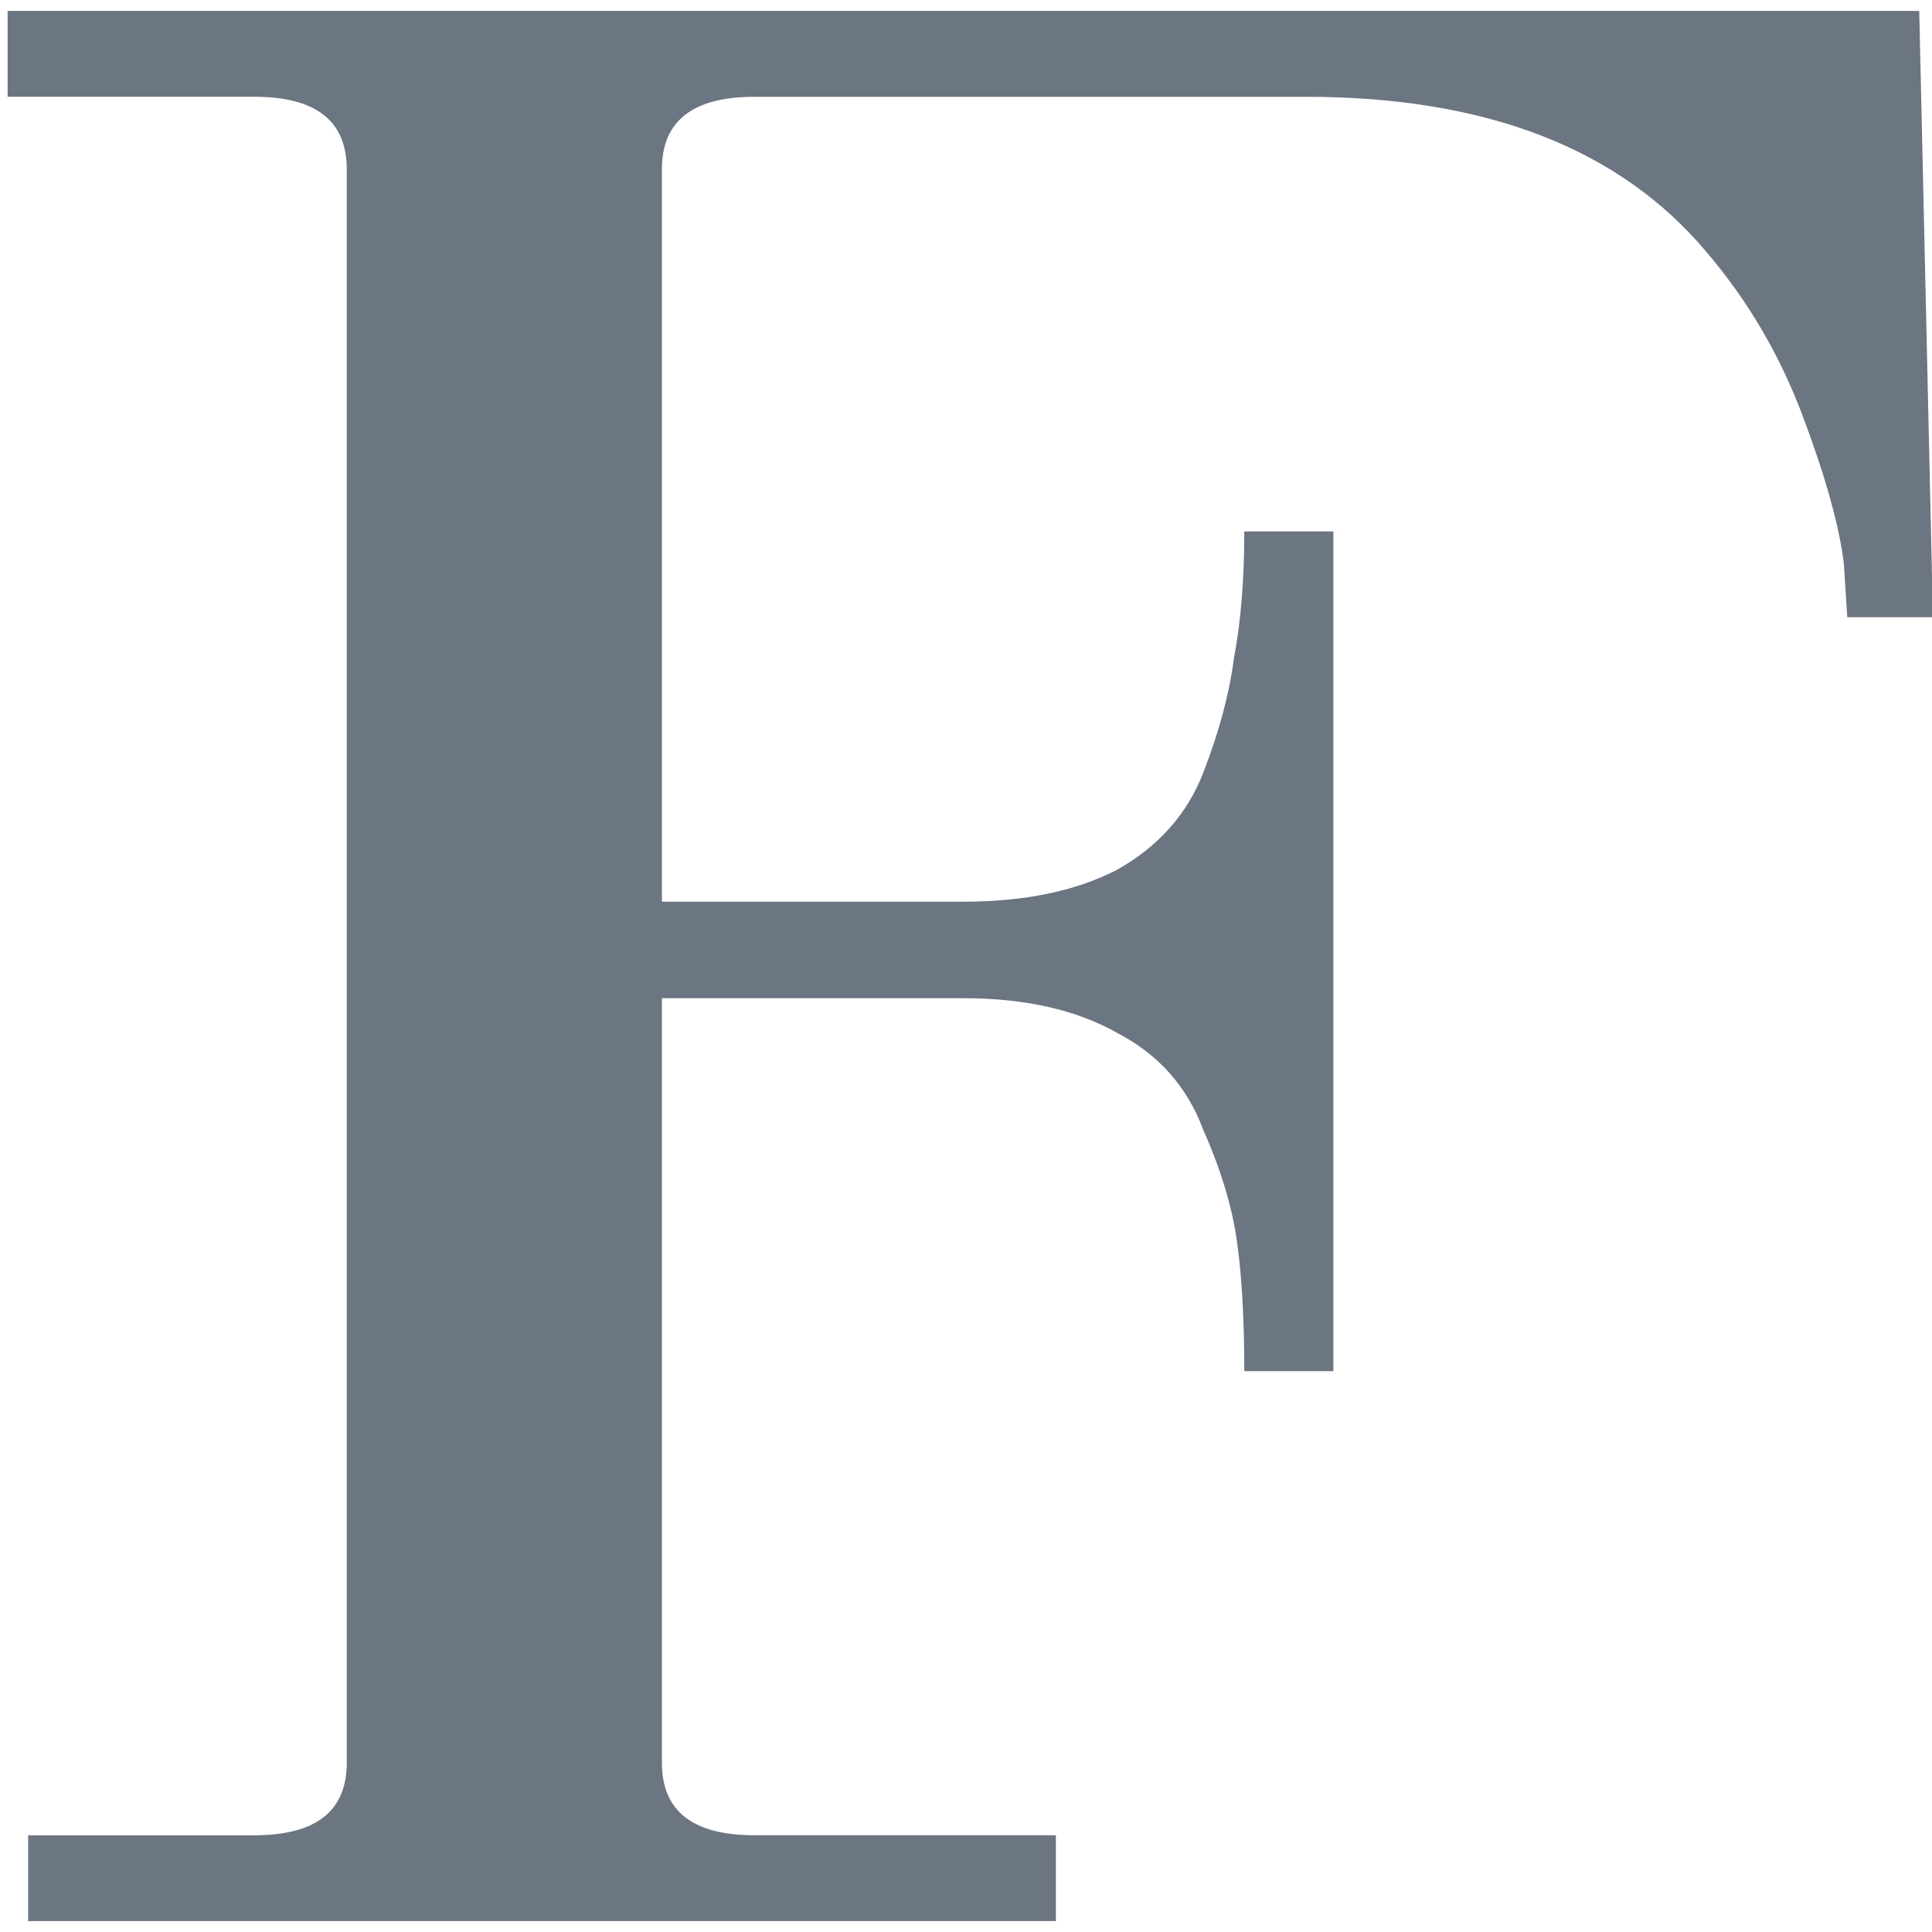
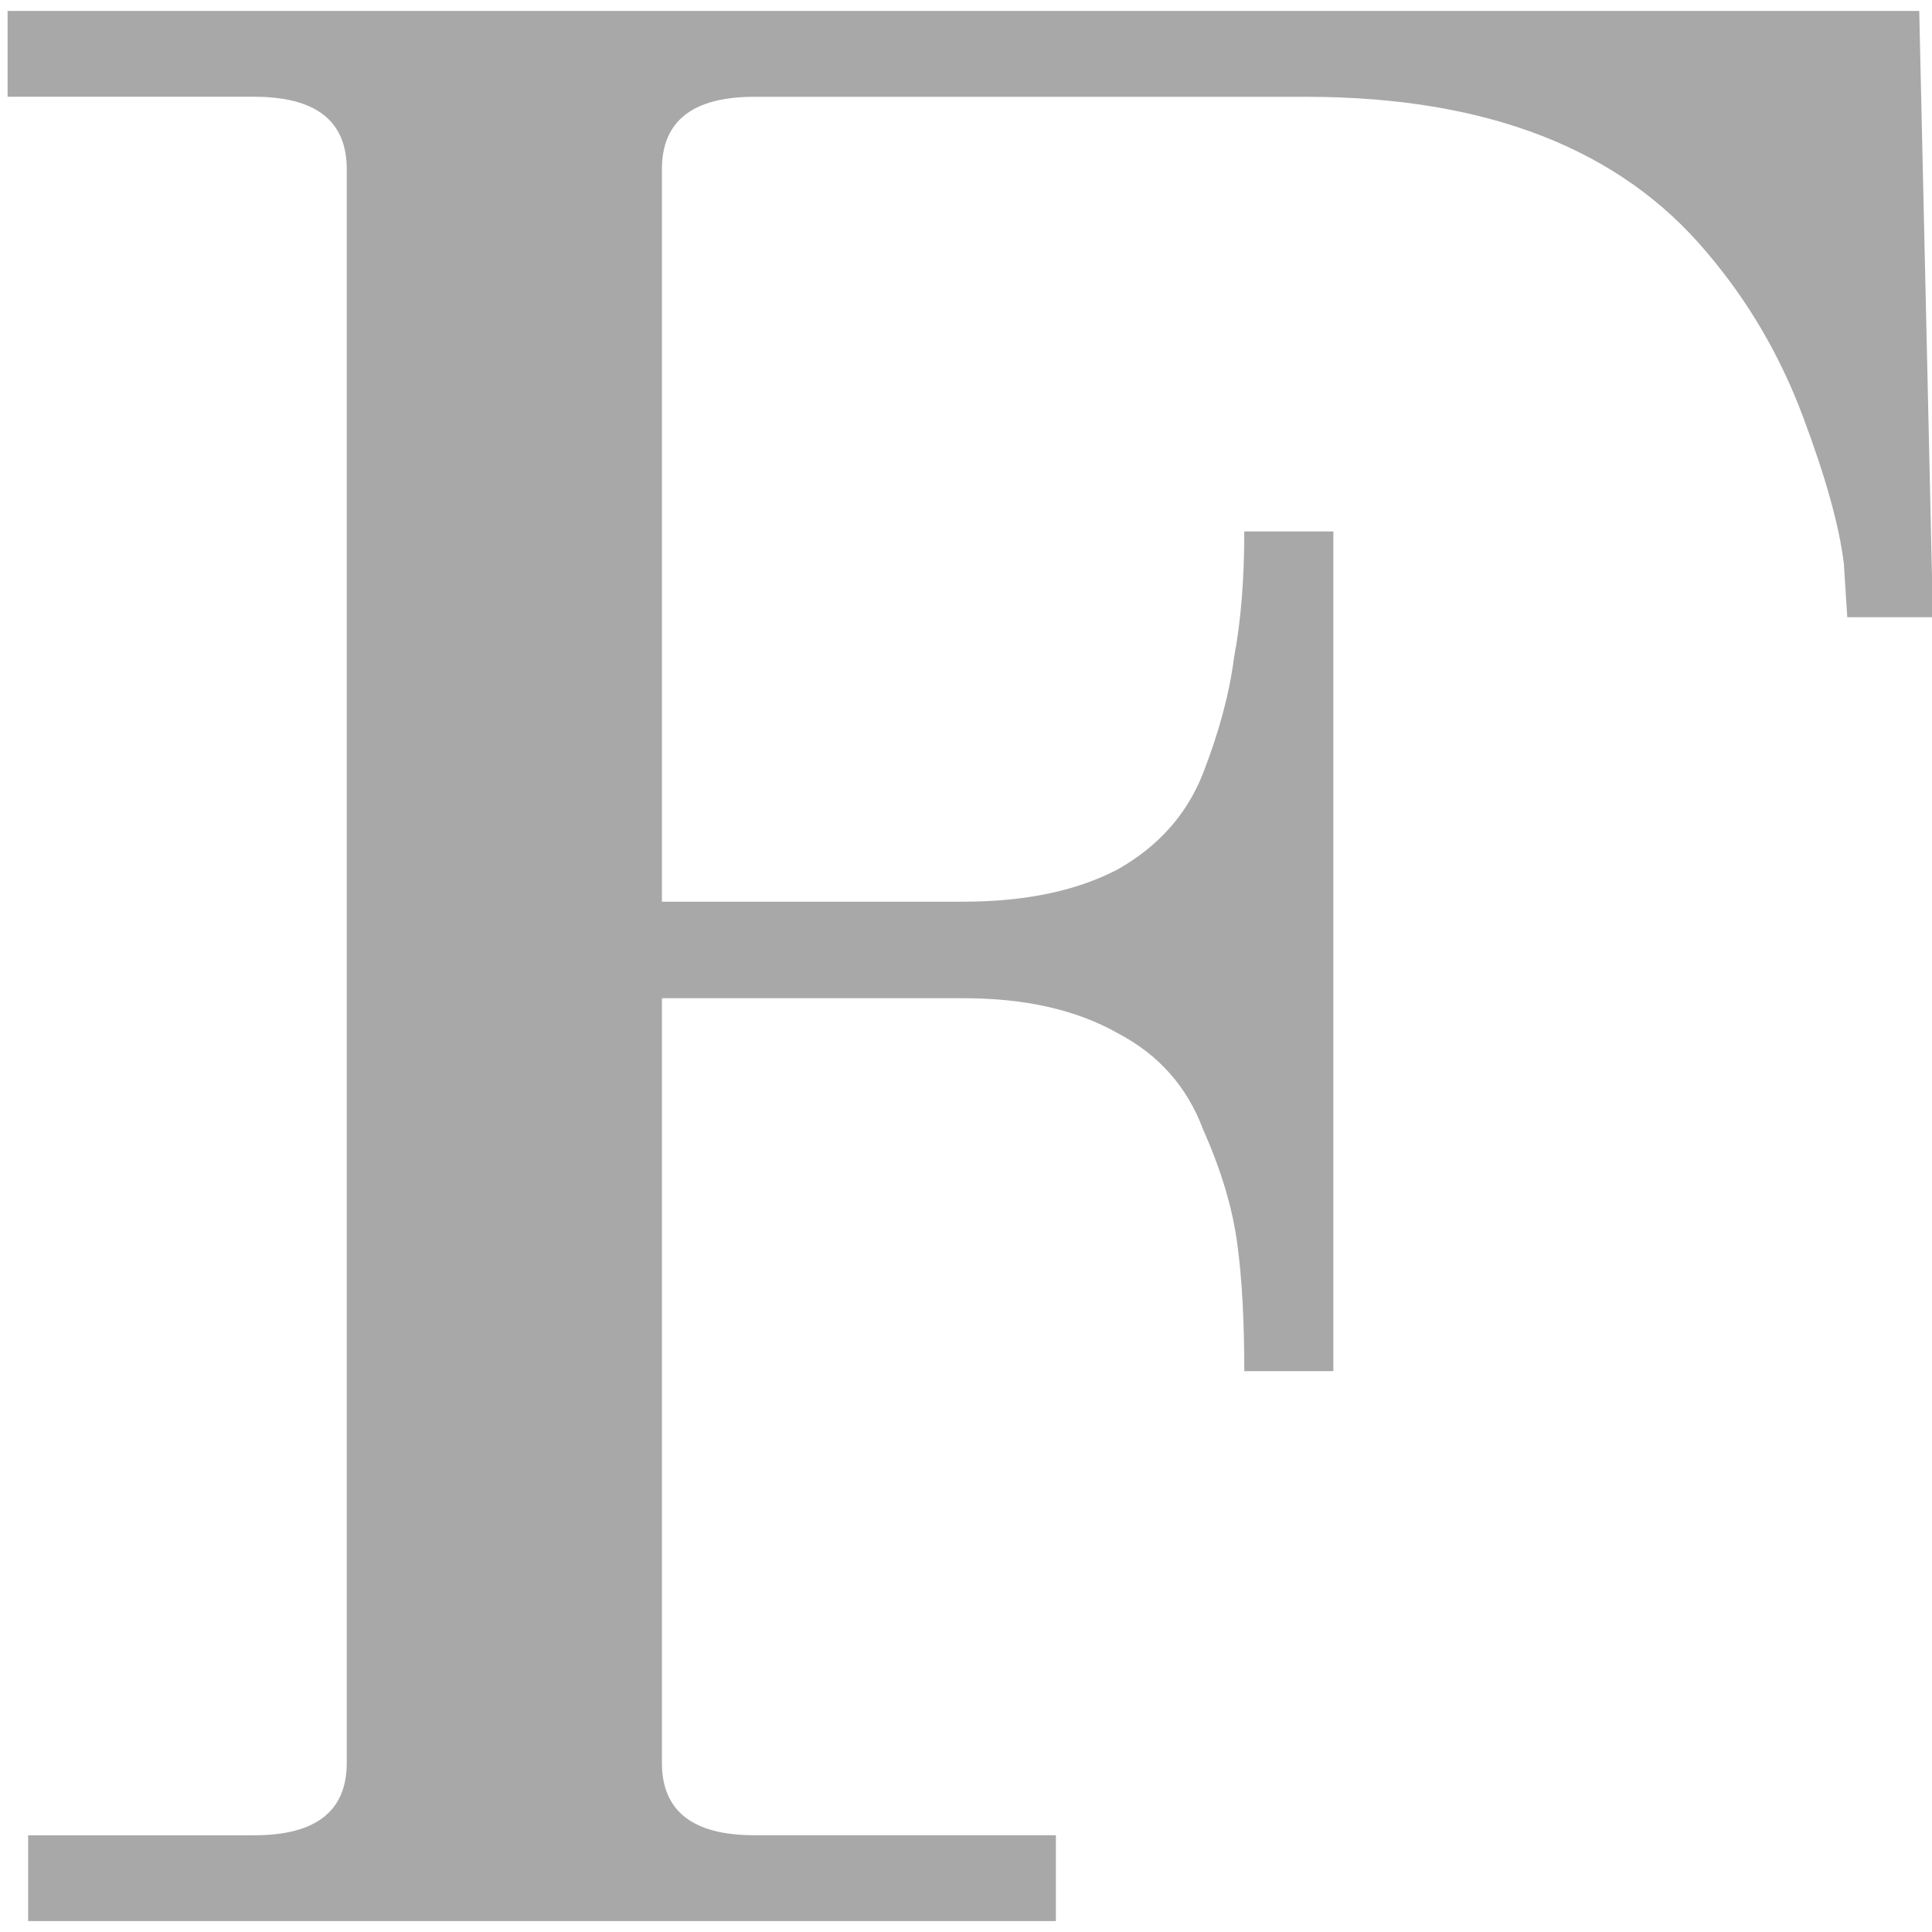
<svg xmlns="http://www.w3.org/2000/svg" viewBox="0 0 48 48" id="svg2" version="1.1">
  <defs id="defs4">
    <filter color-interpolation-filters="sRGB" id="filter6">
      <feGaussianBlur stdDeviation="1.71" id="feGaussianBlur8" />
    </filter>
    <linearGradient gradientTransform="scale(1.0059.99417)" gradientUnits="userSpaceOnUse" y2="7.02" x2="0" y1="92.54" id="linearGradient10">
      <stop id="stop12" />
      <stop offset="1" stop-opacity=".588" id="stop14" />
    </linearGradient>
    <linearGradient gradientUnits="userSpaceOnUse" y2="-26.05" x2="-125.19" y1="73.5" x1="-123.97" id="0" gradientTransform="matrix(1.03458 0 0 1 4.382 0)">
      <stop stop-color="#566069" id="stop17" />
      <stop offset="1" stop-color="#6c7884" id="stop19" />
    </linearGradient>
  </defs>
-   <path d="m 0.699,47.73 0,-2.133 5.618,0 q 2.298,0 2.298,-1.8 l 0,-39.593 q 0,-1.8 -2.298,-1.8 l -6.128,0 0,-2.133 47.494,0 0.34,15.064 -2.128,0 -0.085,-1.333 Q 45.64,12.603 44.789,10.337 43.938,8.07 42.405,6.271 39.171,2.405 32.447,2.405 l -13.704,0 q -2.298,0 -2.298,1.8 l 0,18.197 7.49,0 q 2.298,0 3.83,-0.8 1.532,-0.867 2.128,-2.4 0.596,-1.533 0.766,-2.866 0.255,-1.333 0.255,-3.133 l 2.213,0 0,20.863 -2.213,0 q 0,-1.866 -0.17,-3.133 -0.17,-1.333 -0.851,-2.866 -0.596,-1.6 -2.128,-2.4 -1.532,-0.867 -3.83,-0.867 l -7.49,0 0,18.996 q 0,1.8 2.298,1.8 l 7.49,0 0,2.133 -25.535,0" id="path23" style="fill:#535d6c;fill-opacity:0.85" />
+   <path d="m 0.699,47.73 0,-2.133 5.618,0 q 2.298,0 2.298,-1.8 l 0,-39.593 q 0,-1.8 -2.298,-1.8 l -6.128,0 0,-2.133 47.494,0 0.34,15.064 -2.128,0 -0.085,-1.333 Q 45.64,12.603 44.789,10.337 43.938,8.07 42.405,6.271 39.171,2.405 32.447,2.405 l -13.704,0 q -2.298,0 -2.298,1.8 l 0,18.197 7.49,0 q 2.298,0 3.83,-0.8 1.532,-0.867 2.128,-2.4 0.596,-1.533 0.766,-2.866 0.255,-1.333 0.255,-3.133 l 2.213,0 0,20.863 -2.213,0 q 0,-1.866 -0.17,-3.133 -0.17,-1.333 -0.851,-2.866 -0.596,-1.6 -2.128,-2.4 -1.532,-0.867 -3.83,-0.867 l -7.49,0 0,18.996 q 0,1.8 2.298,1.8 l 7.49,0 0,2.133 -25.535,0" id="path23" style="fill:#999999;fill-opacity:0.85" />
</svg>
